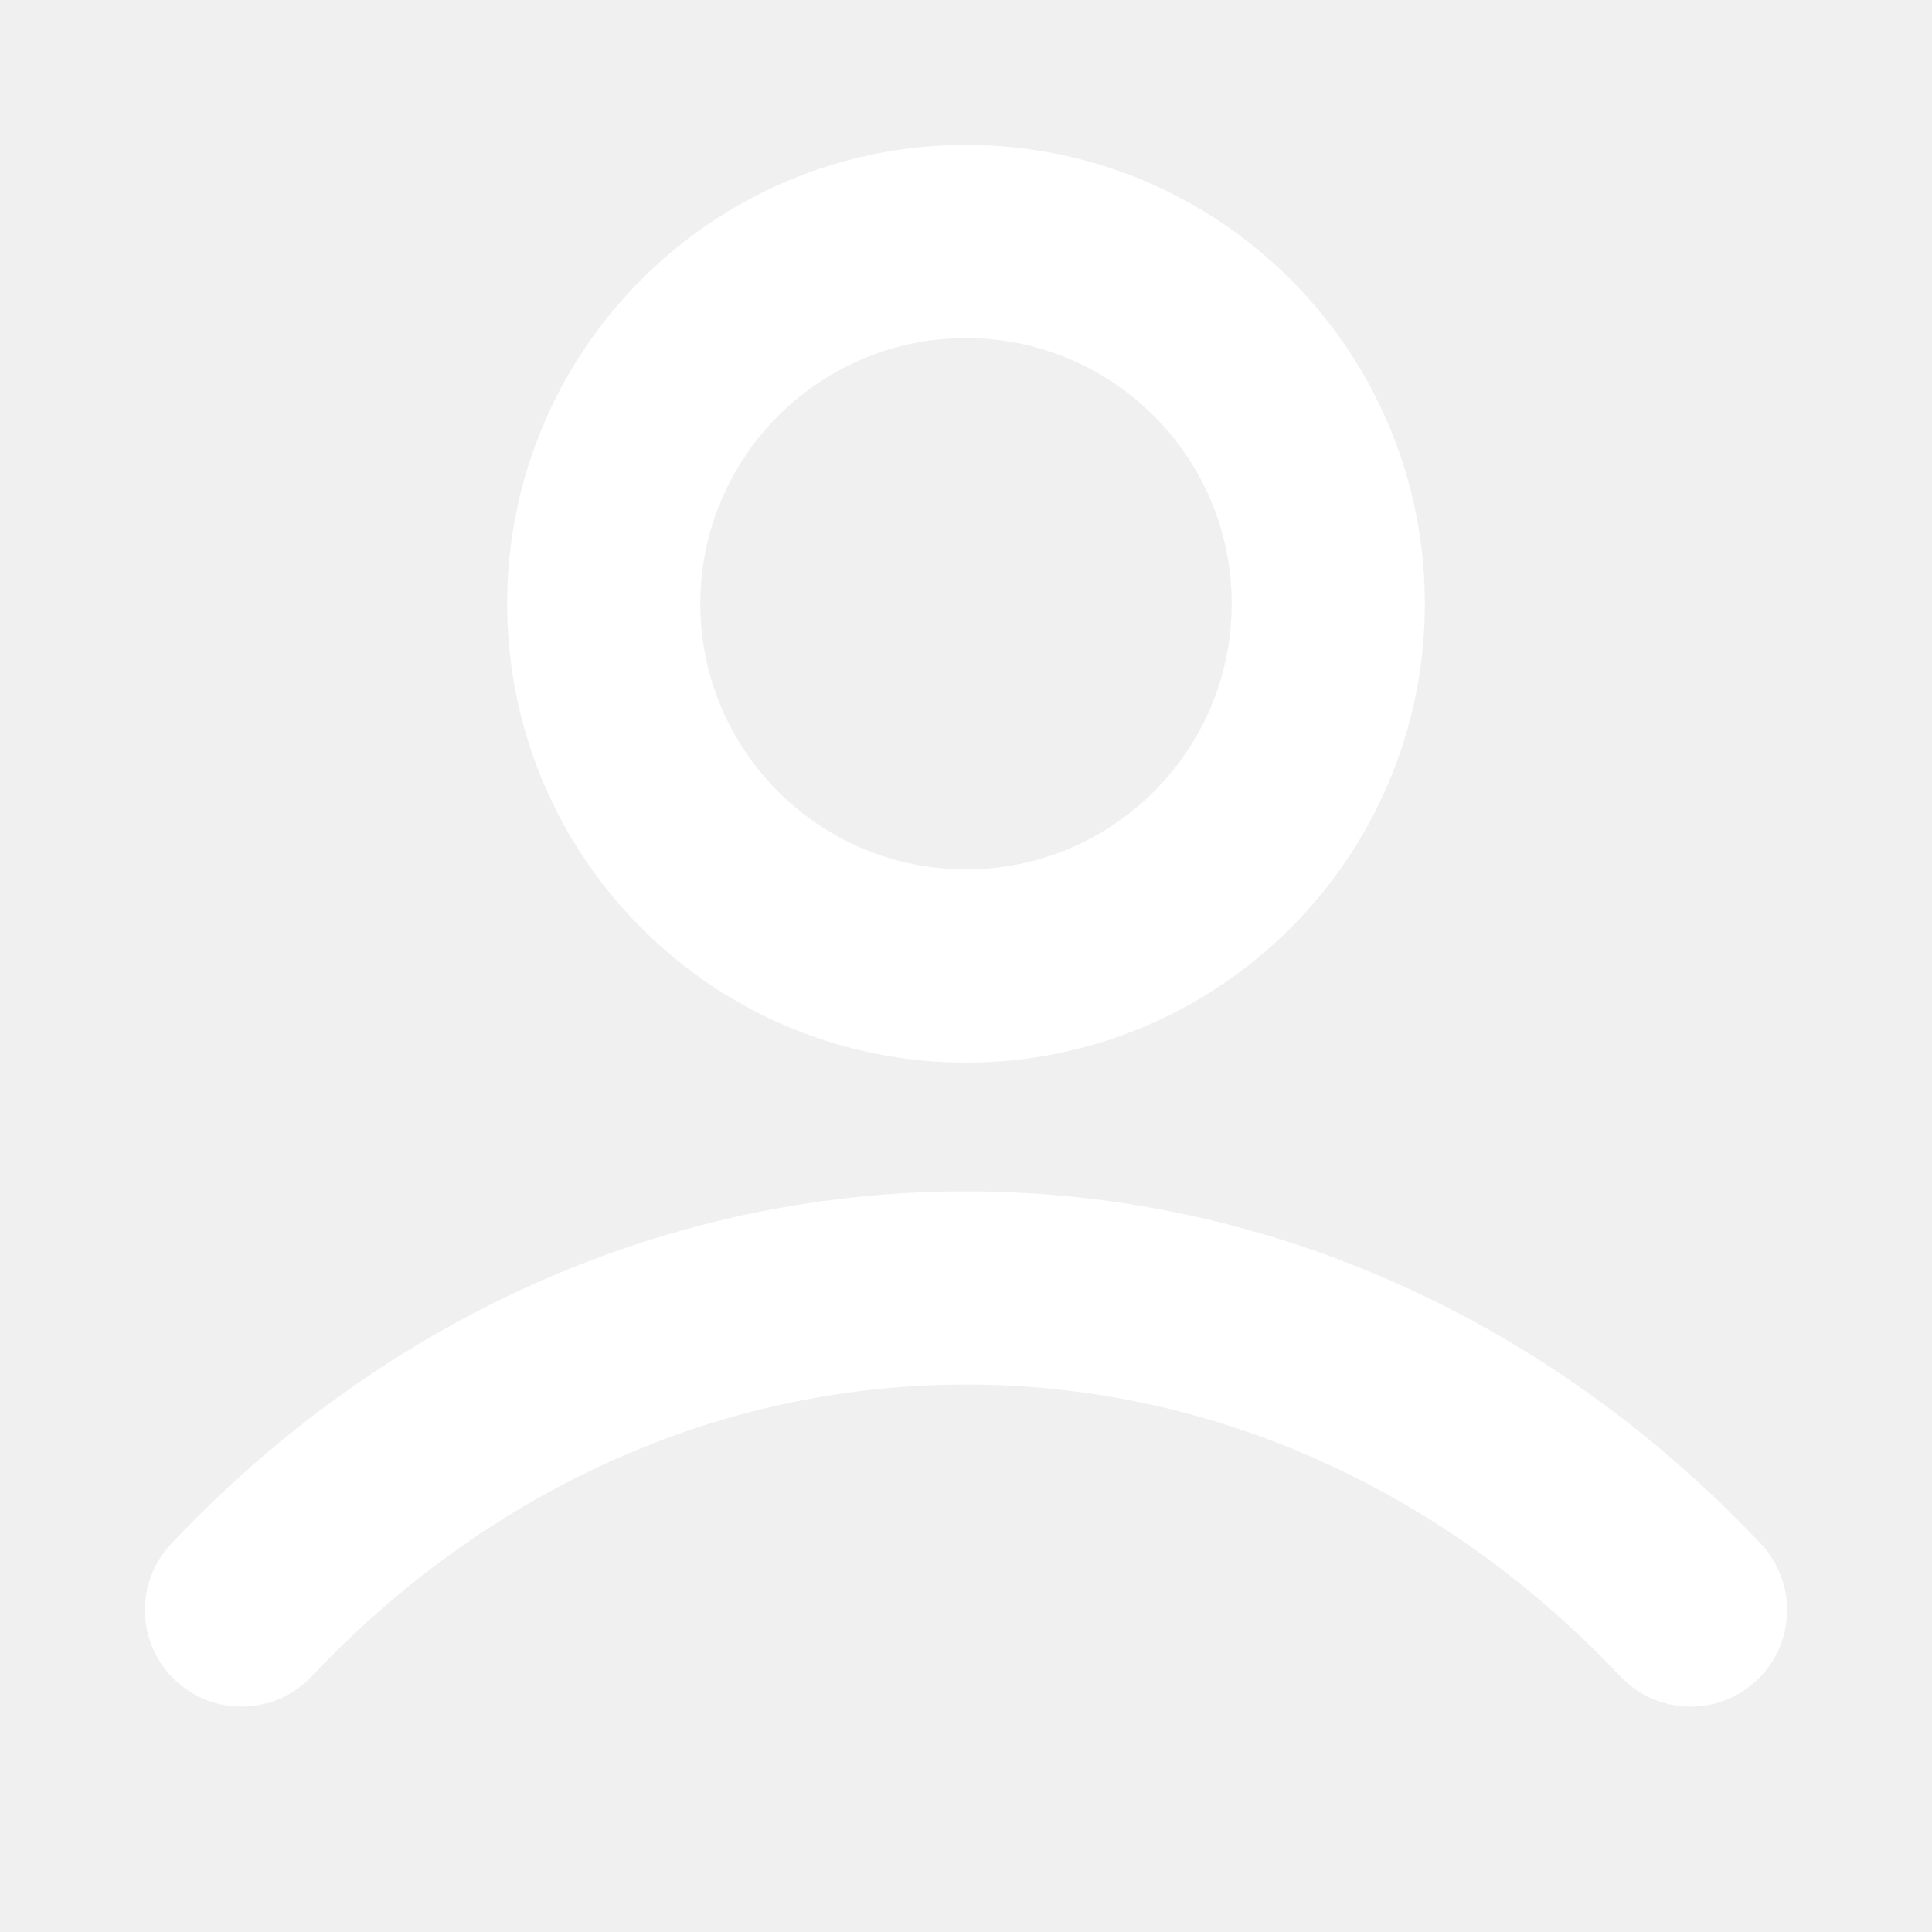
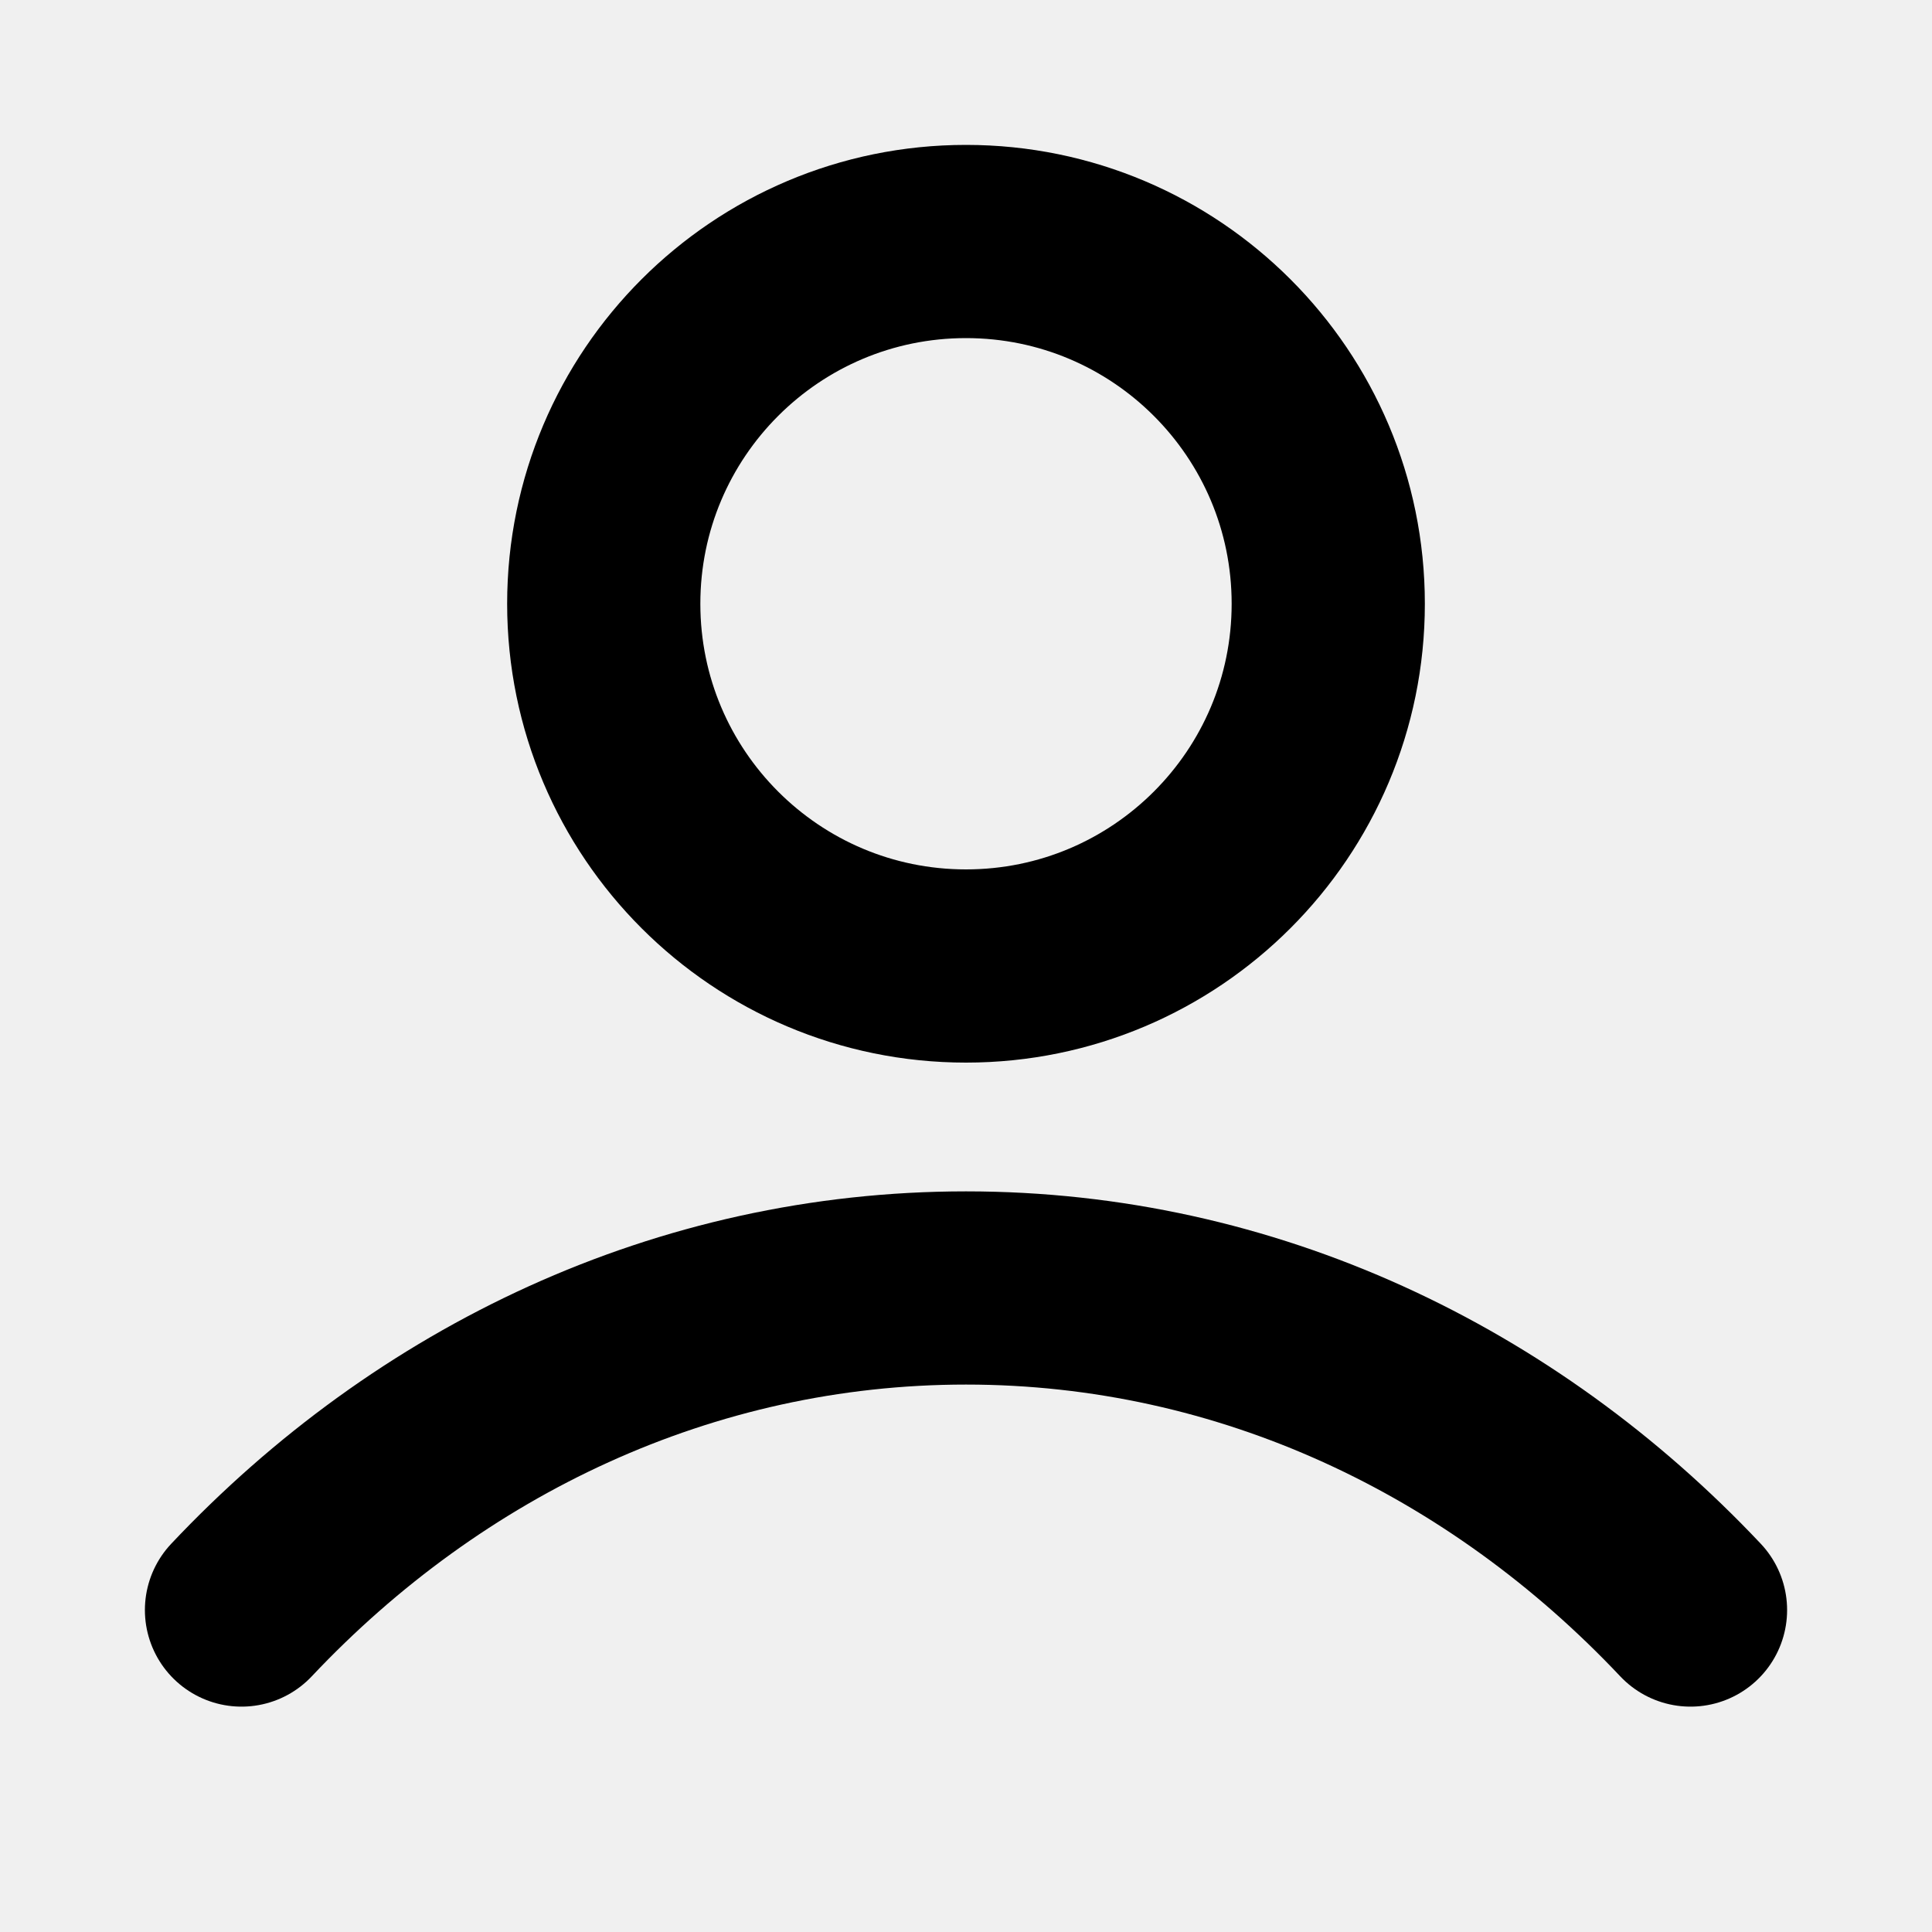
<svg xmlns="http://www.w3.org/2000/svg" width="20" height="20" viewBox="0 0 20 20" fill="none">
  <g id="user-03">
-     <path id="Icon" d="M2.5 16.667C4.446 14.602 7.089 13.333 10 13.333C12.911 13.333 15.553 14.602 17.5 16.667M13.75 6.25C13.75 8.321 12.071 10 10 10C7.929 10 6.25 8.321 6.25 6.25C6.25 4.179 7.929 2.5 10 2.5C12.071 2.5 13.75 4.179 13.75 6.25Z" stroke="white" stroke-width="2" stroke-linecap="round" stroke-linejoin="round" />
+     <path id="Icon" d="M2.5 16.667C4.446 14.602 7.089 13.333 10 13.333C12.911 13.333 15.553 14.602 17.5 16.667M13.75 6.25C13.75 8.321 12.071 10 10 10C7.929 10 6.25 8.321 6.25 6.25C6.25 4.179 7.929 2.5 10 2.5C12.071 2.5 13.75 4.179 13.75 6.25Z" stroke="currentColor" stroke-width="2" stroke-linecap="round" stroke-linejoin="round" />
  </g>
</svg>
